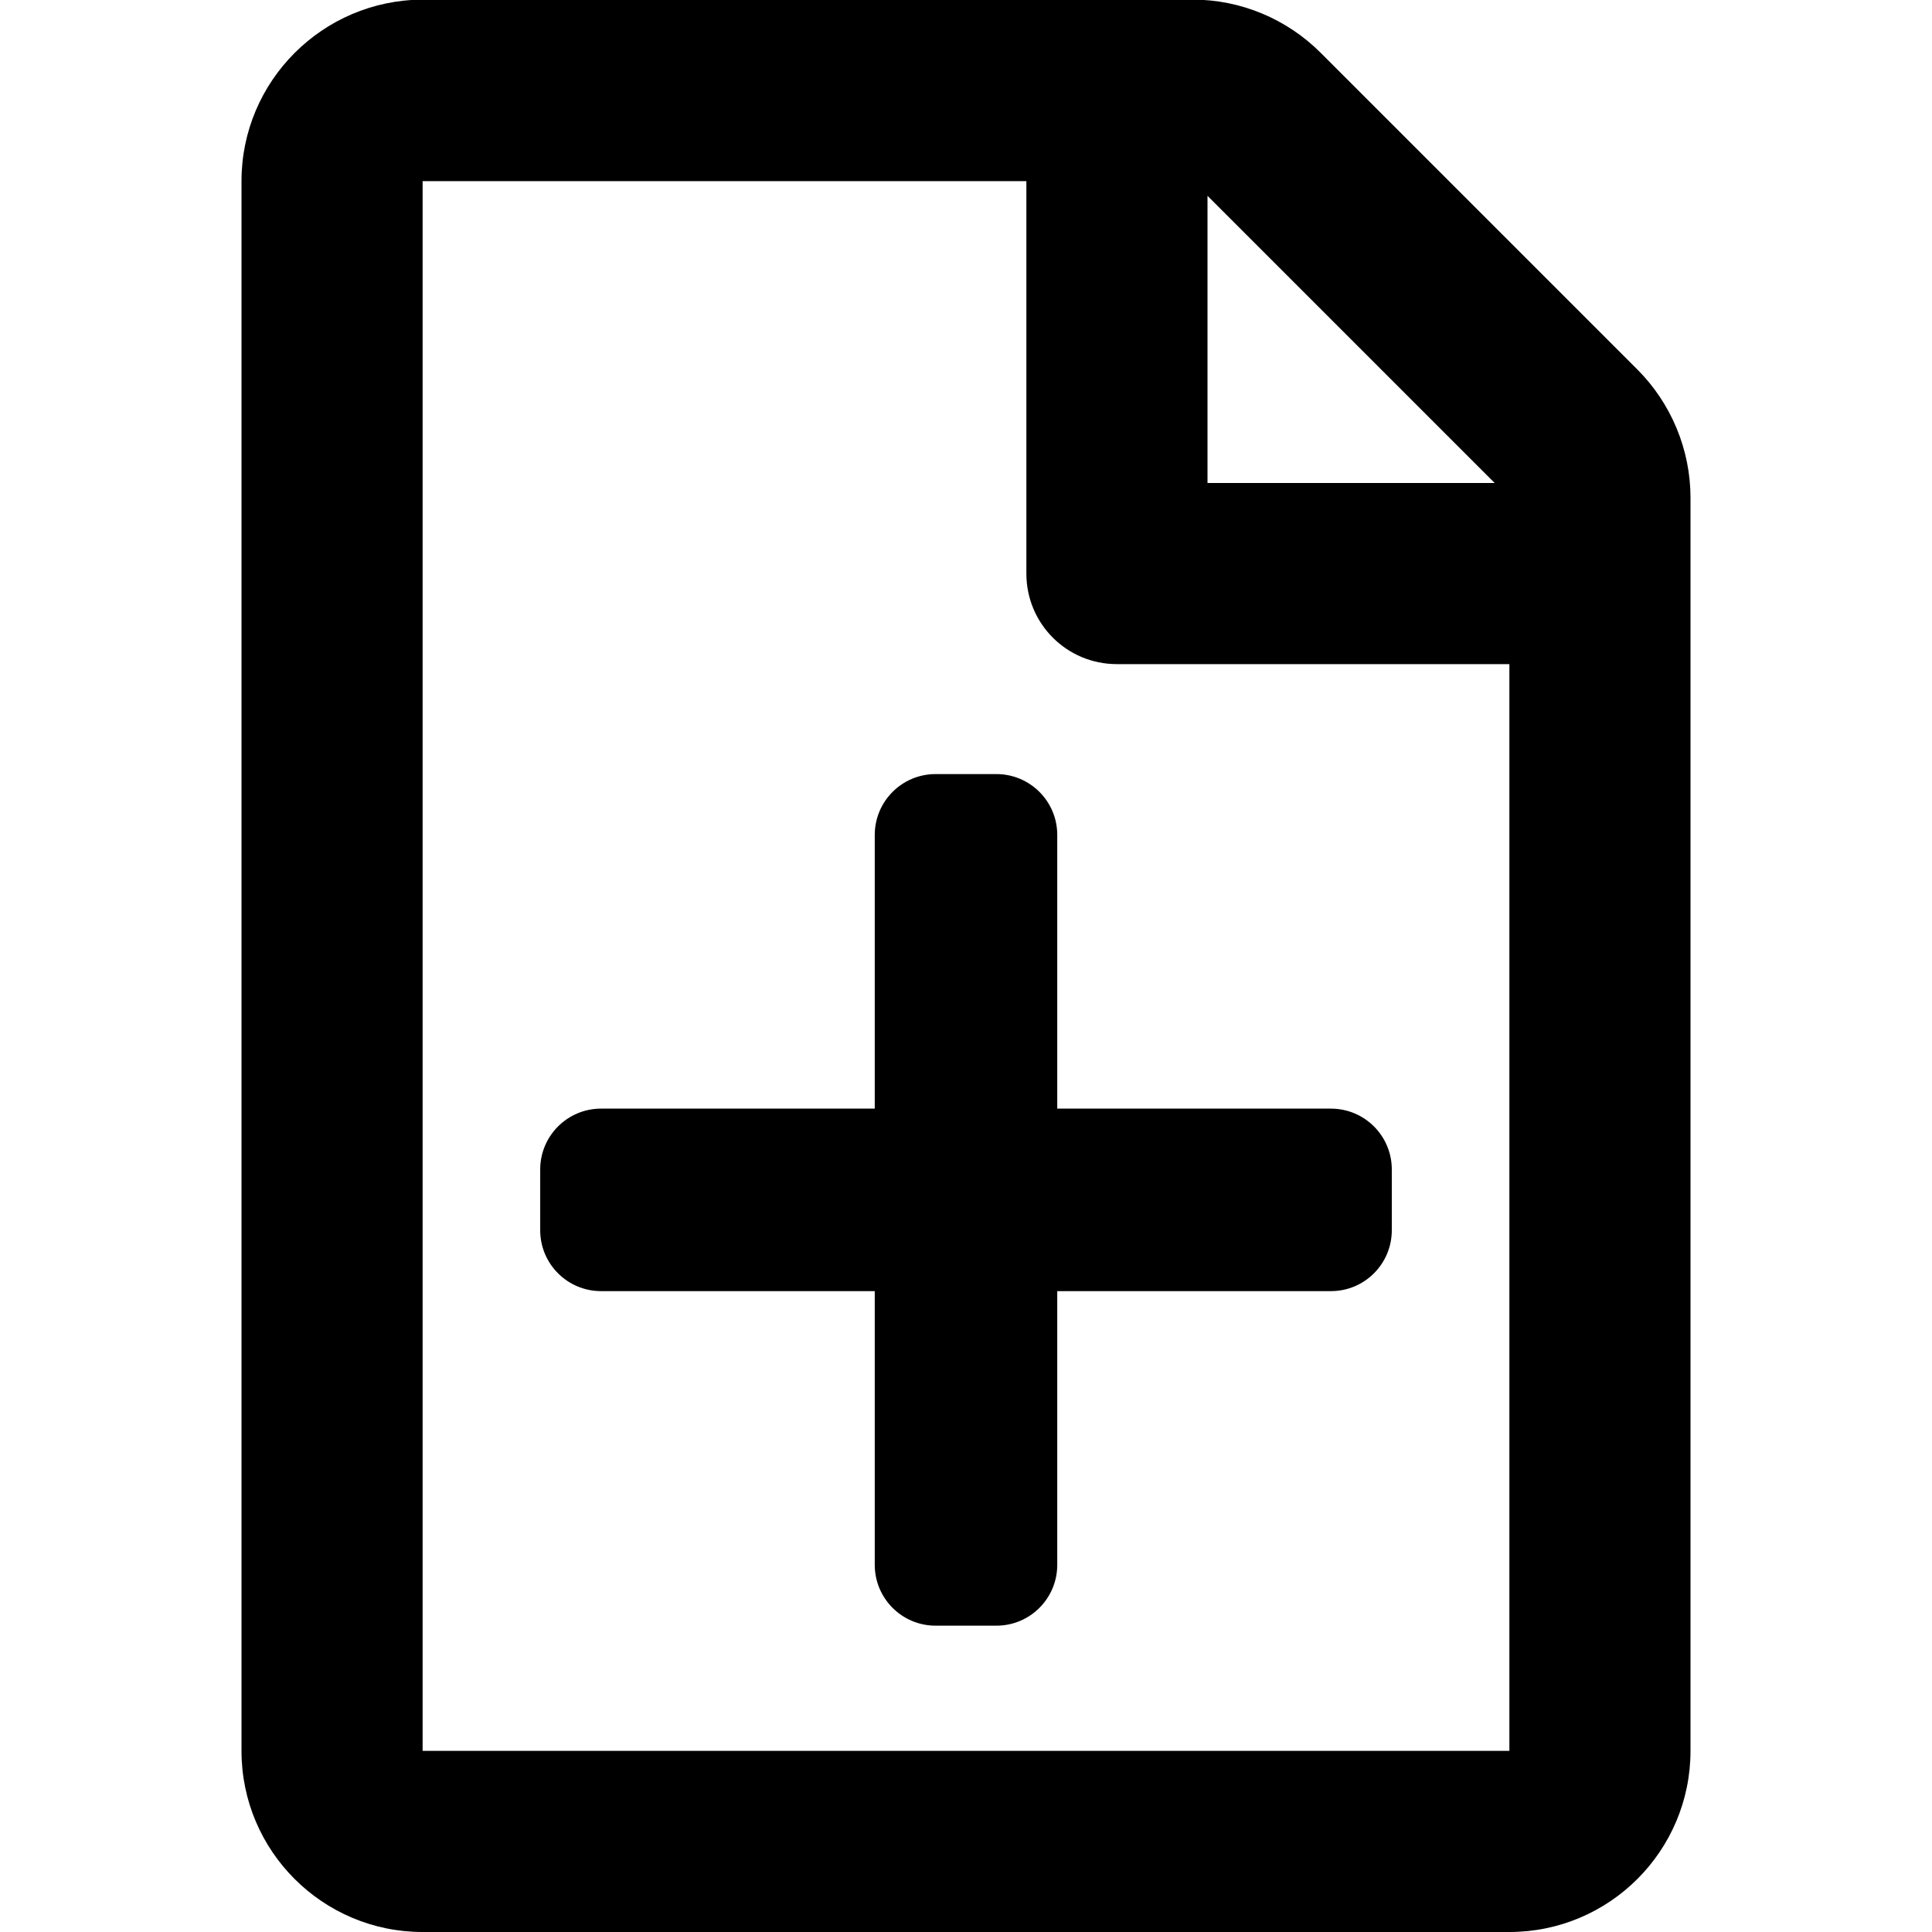
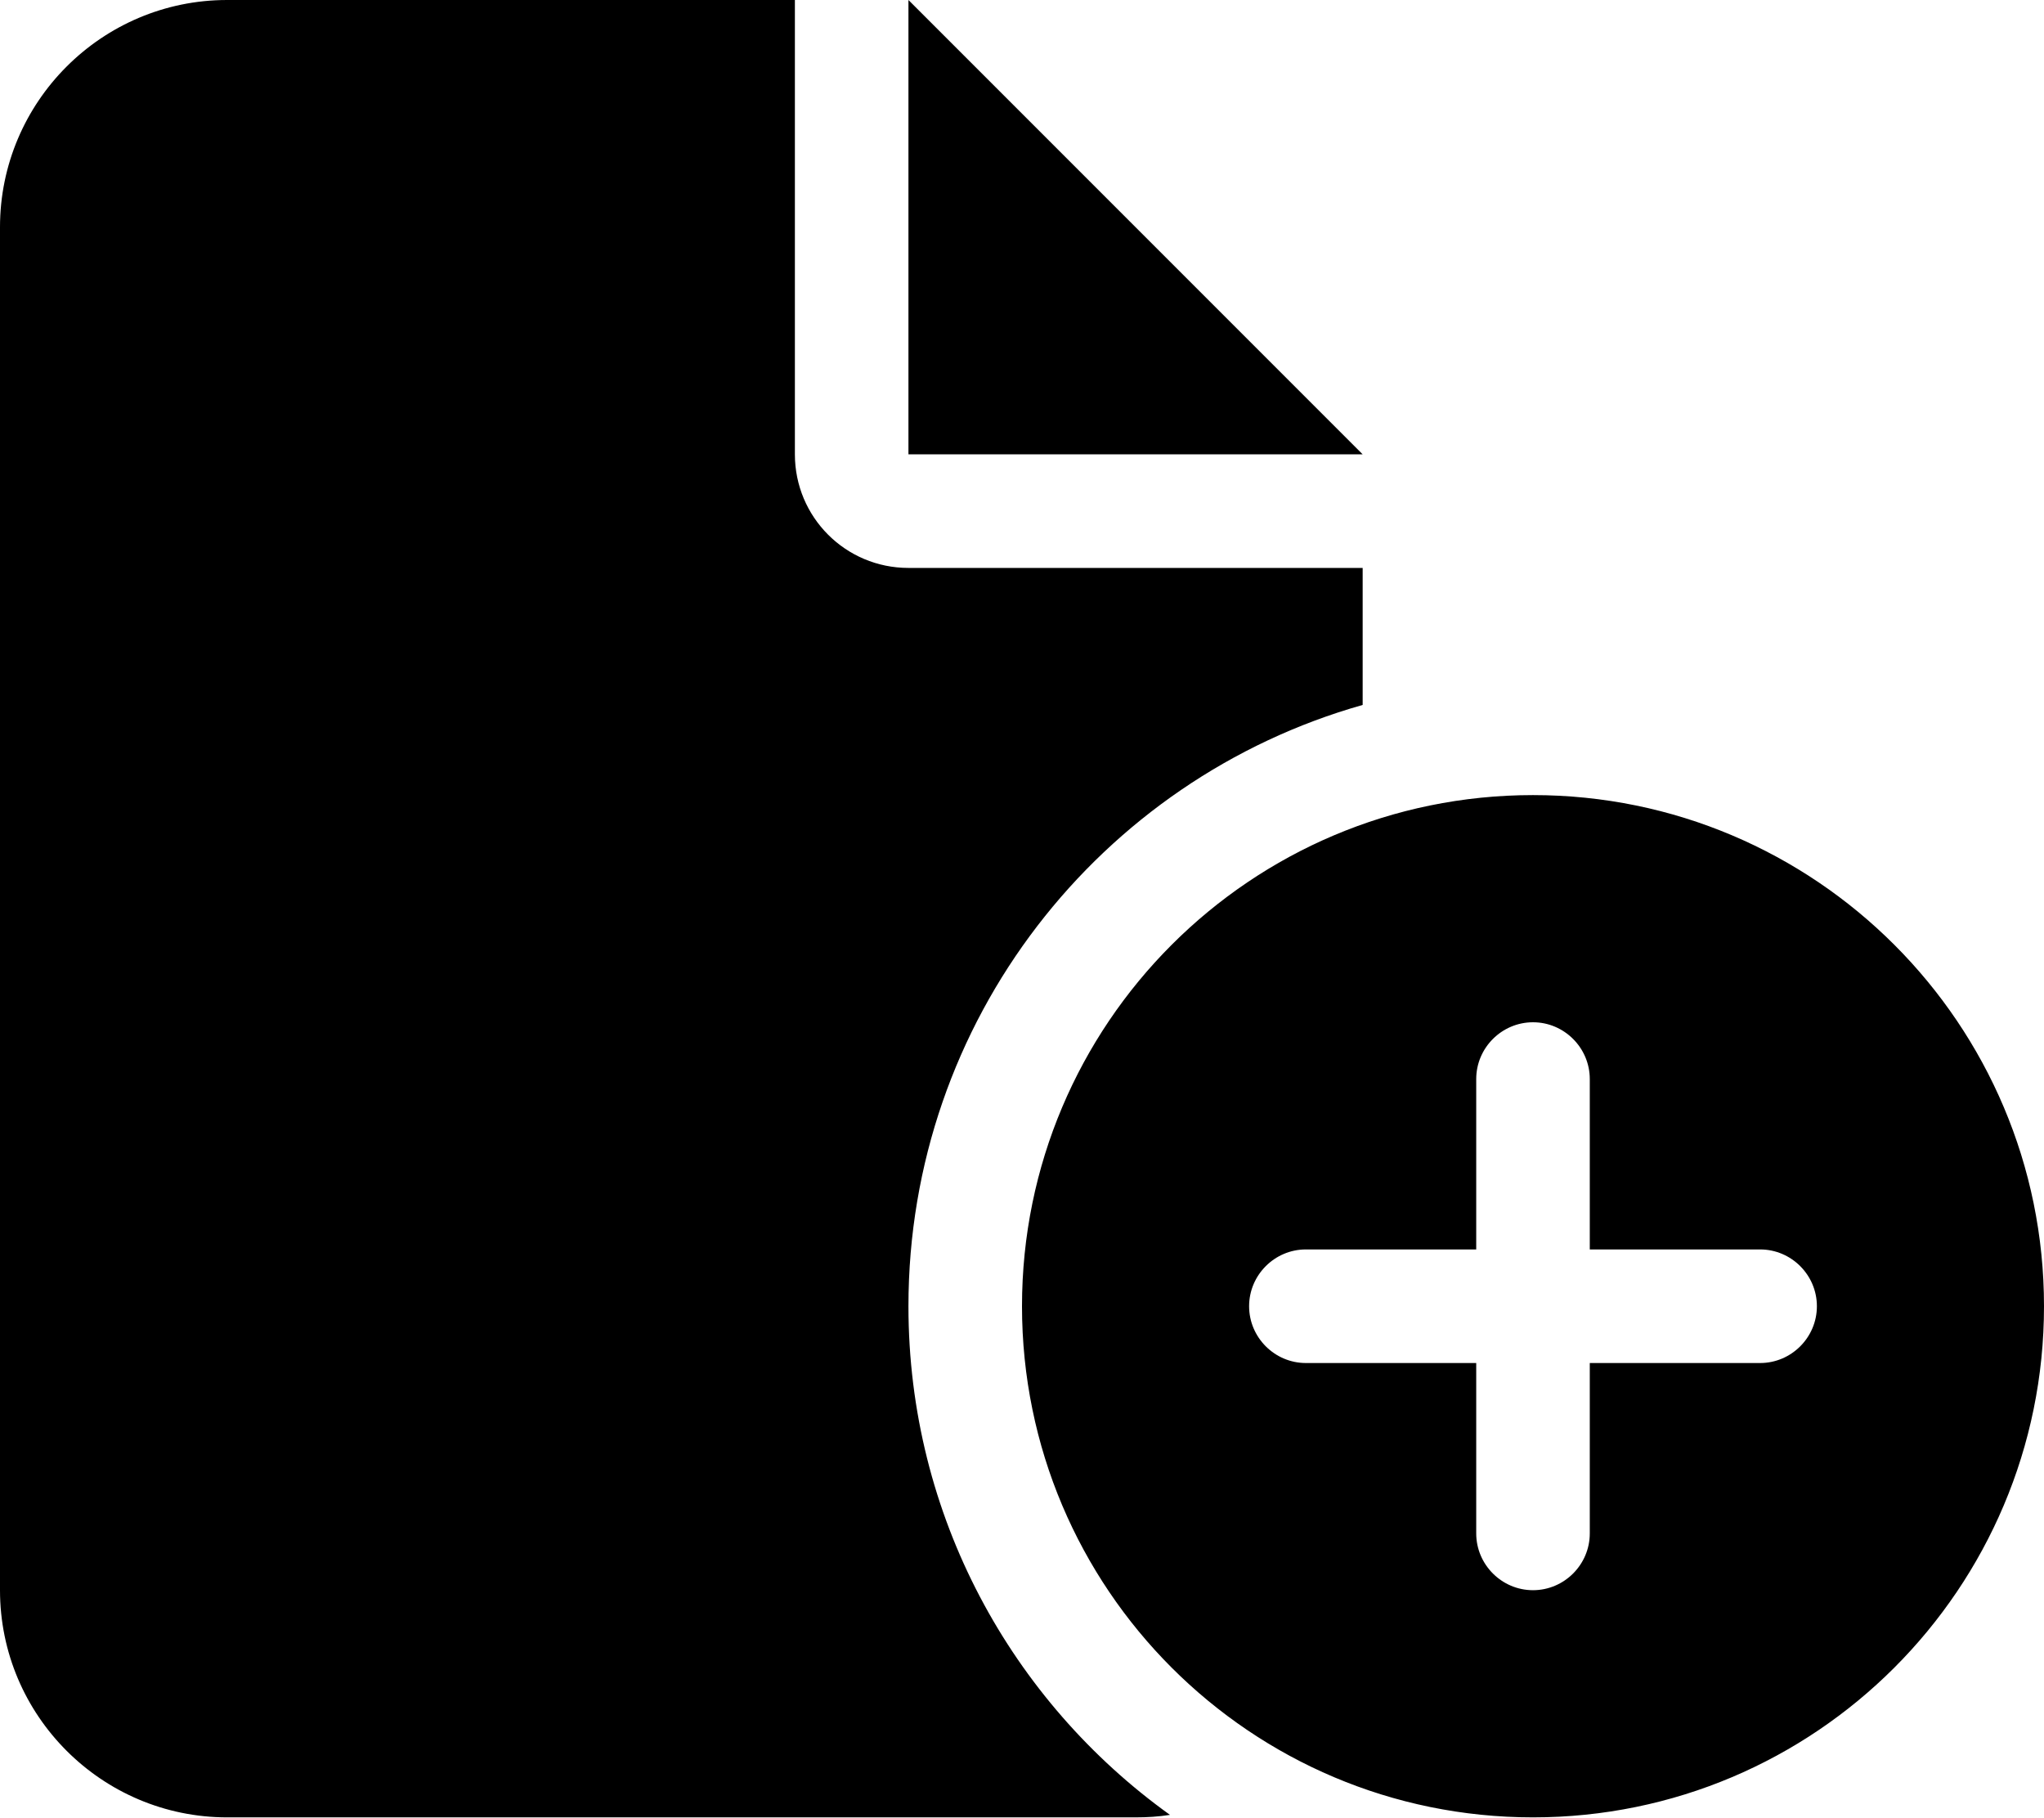
- <svg xmlns="http://www.w3.org/2000/svg" viewBox="0 0 512 512" version="1.1" id="svg161" width="512" height="512">
-   <defs id="defs165" />
-   <path d="M 433.9,97.9 350,14 C 341,5 328.8,-0.1 316.1,-0.1 H 112 C 85.5,0 64,21.5 64,48 v 416 c 0,26.5 21.5,48 48,48 h 288 c 26.5,0 48,-21.5 48,-48 V 131.9 c 0,-12.7 -5.1,-25 -14.1,-34 z M 396.1,128 H 320 V 51.9 Z M 112,464 V 48 h 160 v 104 c 0,13.3 10.7,24 24,24 h 104 v 288 z" id="path159" />
-   <path d="m 280.182,342.161 h 72.538 c 8.901,0 16.117,-7.216 16.121,-16.121 v -16.121 c 0,-8.901 -7.216,-16.117 -16.121,-16.121 h -72.538 l 1e-5,-72.538 c 0,-8.901 -7.216,-16.117 -16.121,-16.121 h -16.121 c -8.901,-1e-5 -16.117,7.216 -16.121,16.121 l -1e-5,72.538 h -72.538 c -8.901,-10e-6 -16.117,7.216 -16.121,16.121 v 16.121 c 0,8.901 7.22,16.121 16.121,16.121 h 72.538 l 1e-5,72.538 c 0,8.901 7.22,16.121 16.121,16.121 h 16.121 c 8.901,0 16.117,-7.216 16.121,-16.121 z" id="path10" style="stroke-width:0.513" />
+ <svg xmlns="http://www.w3.org/2000/svg" viewBox="0 0 576 512">
+   <path d="M0 64C0 28.7 28.7 0 64 0L224 0l0 128c0 17.7 14.3 32 32 32l128 0 0 38.6C310.1 219.5 256 287.4 256 368c0 59.1 29.1 111.3 73.7 143.3c-3.2 .5-6.4 .7-9.7 .7L64 512c-35.3 0-64-28.7-64-64L0 64zm384 64l-128 0L256 0 384 128zm48 96a144 144 0 1 1 0 288 144 144 0 1 1 0-288zm16 80c0-8.8-7.2-16-16-16s-16 7.2-16 16l0 48-48 0c-8.8 0-16 7.2-16 16s7.2 16 16 16l48 0 0 48c0 8.8 7.2 16 16 16s16-7.2 16-16l0-48 48 0c8.8 0 16-7.2 16-16s-7.2-16-16-16l-48 0 0-48z" />
</svg>
